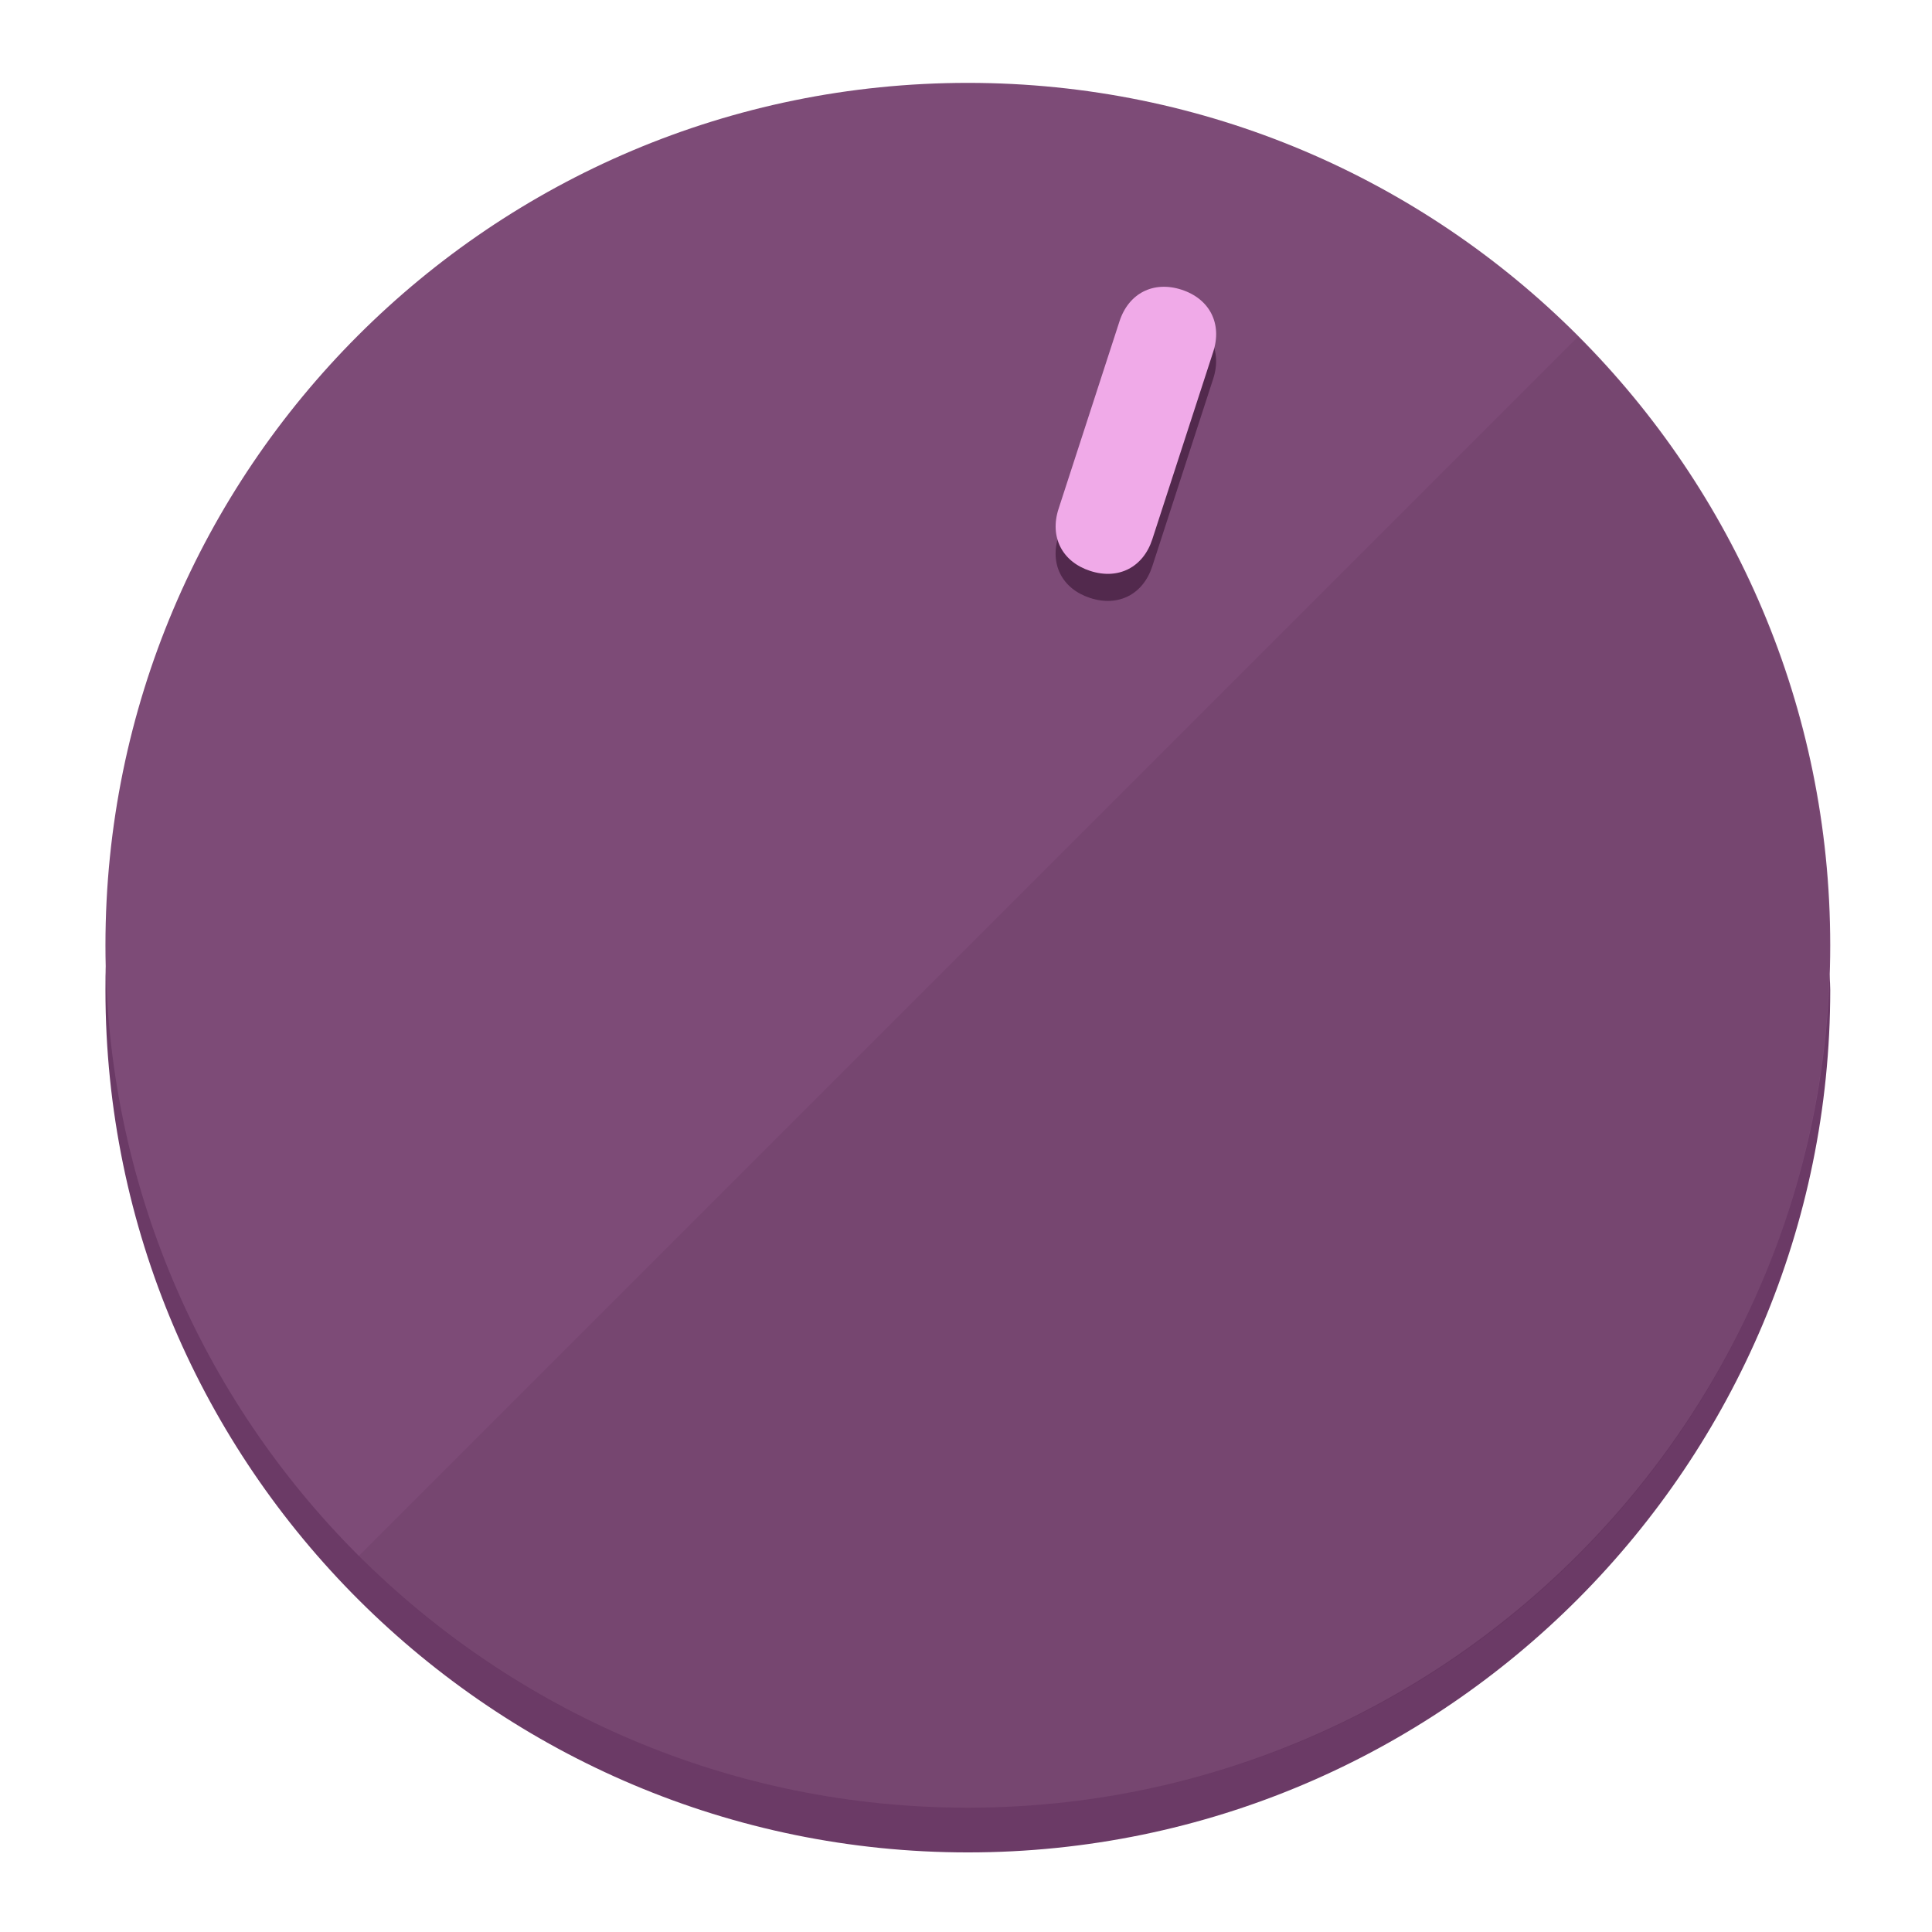
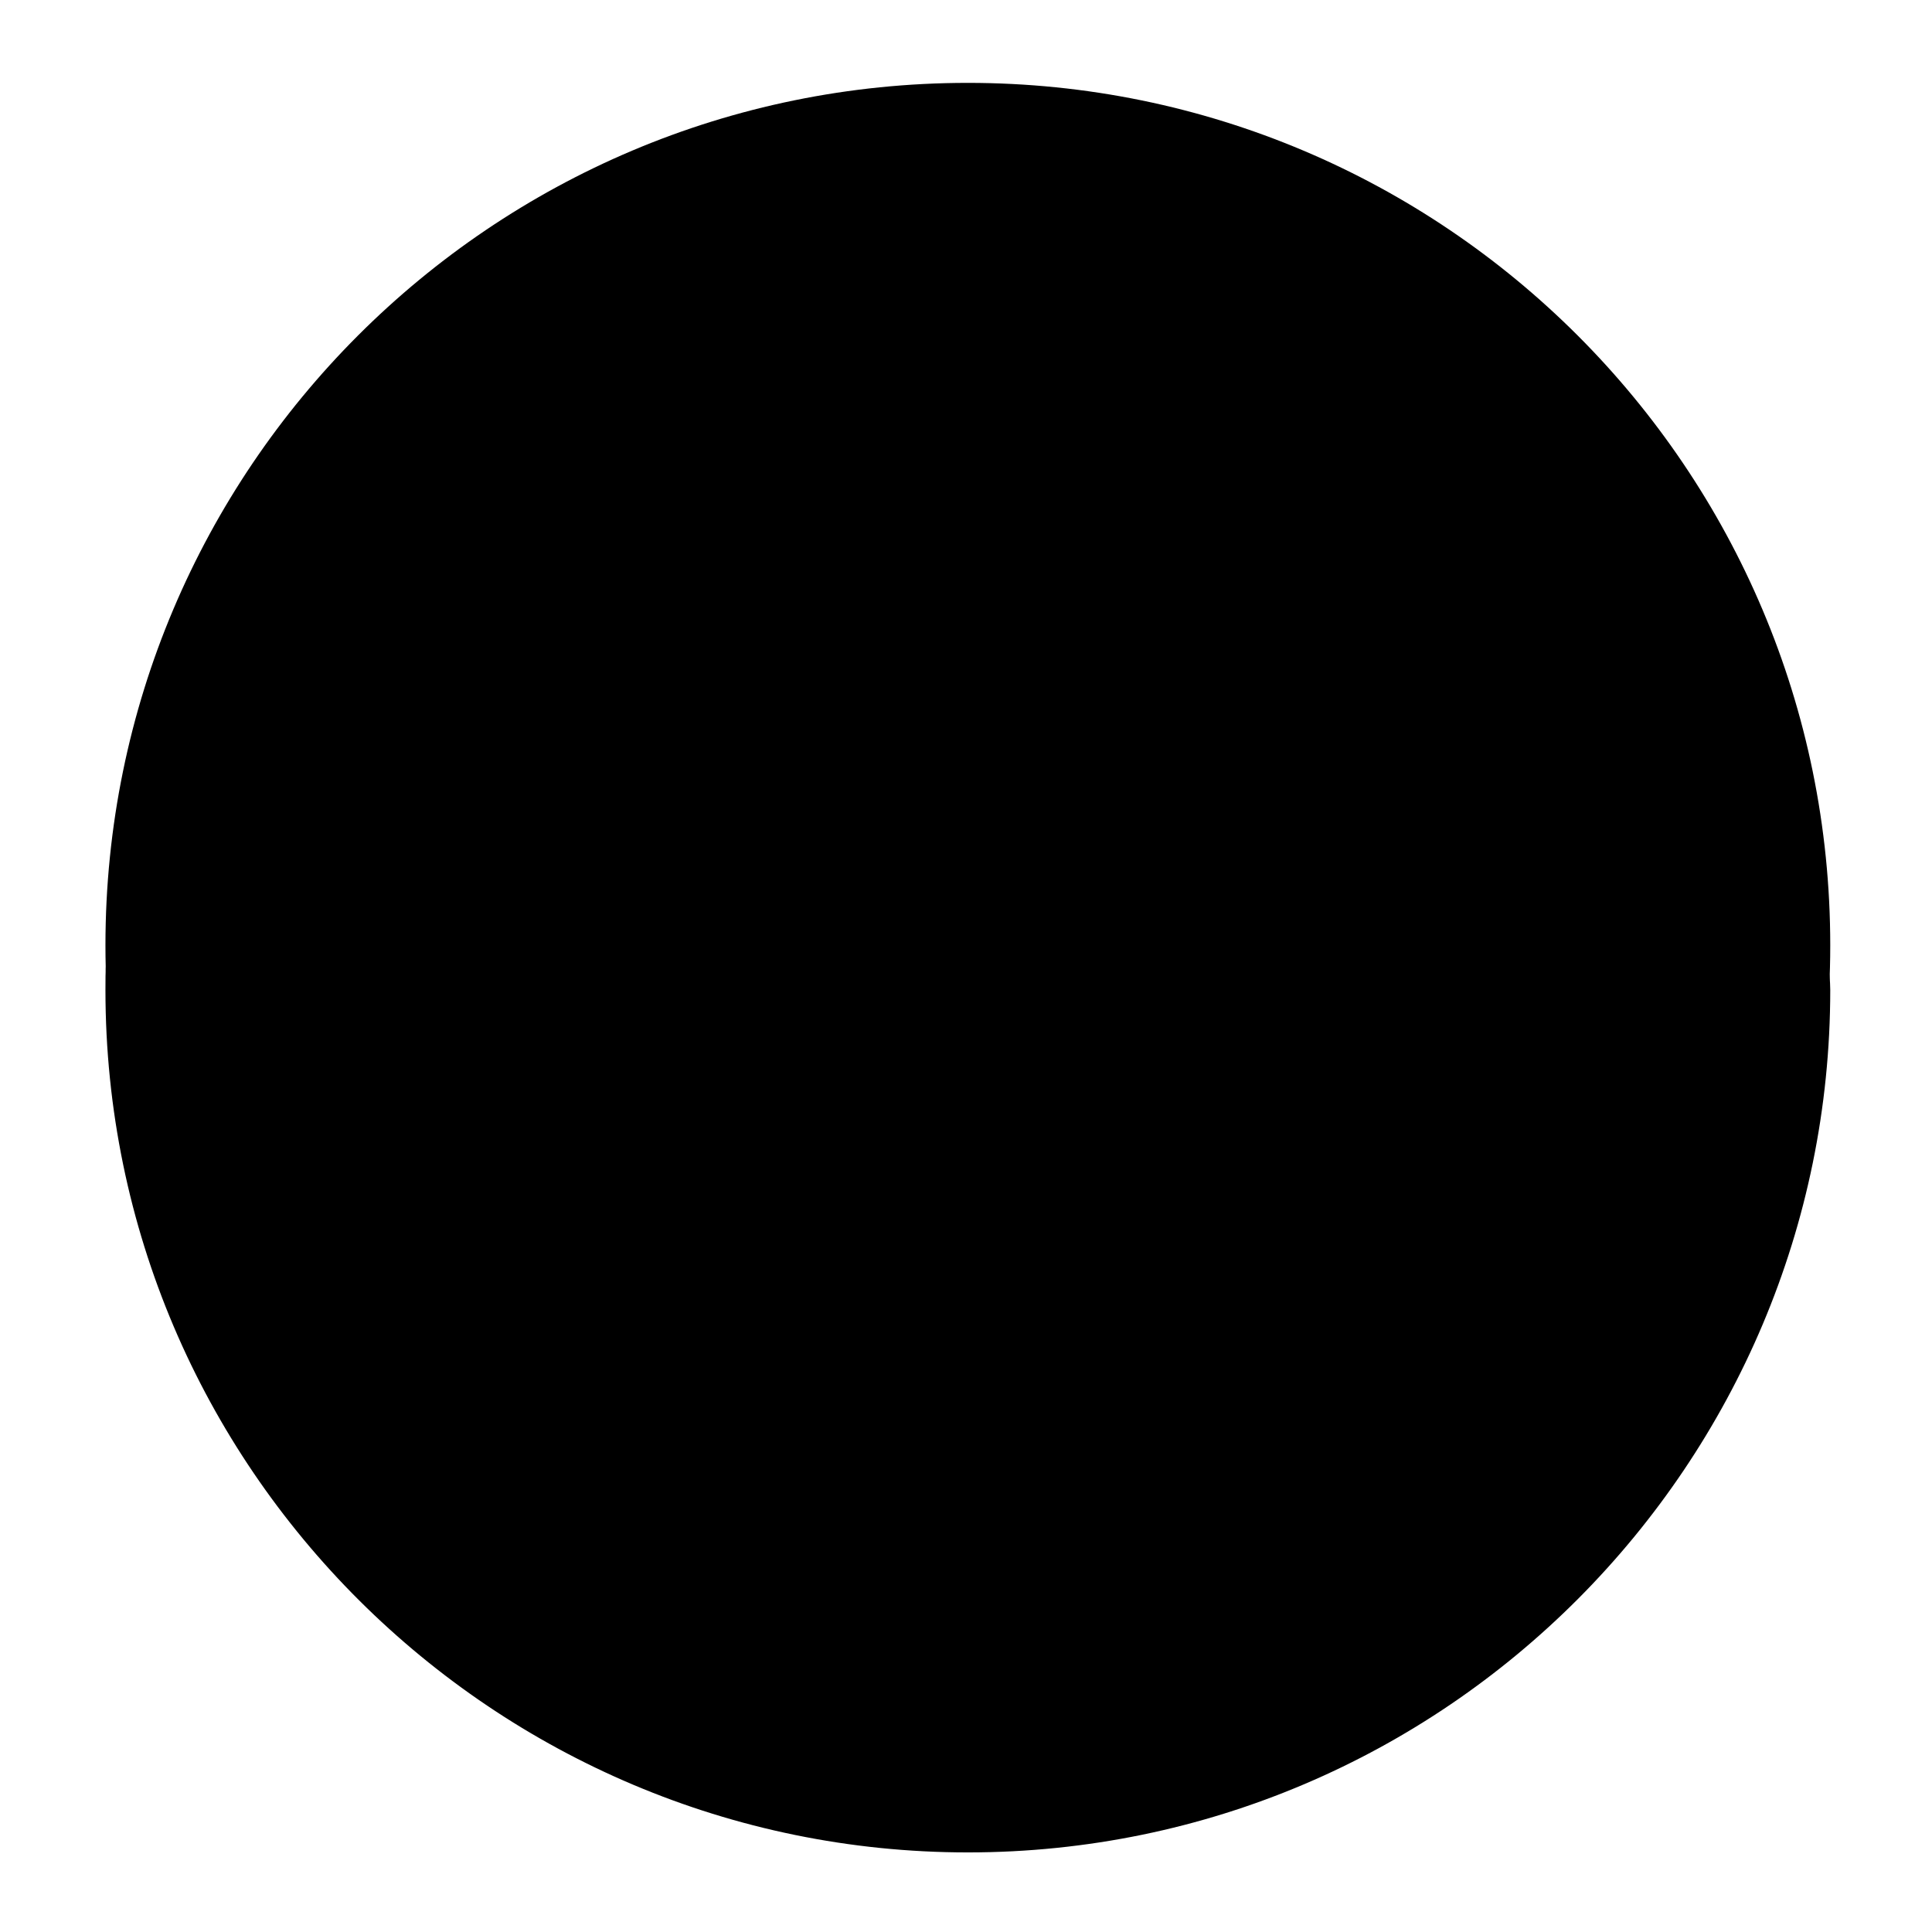
<svg xmlns="http://www.w3.org/2000/svg" height="120px" width="120px" version="1.1" id="Layer_1" viewBox="0 0 496.8 496.8" xml:space="preserve">
  <defs id="defs23" />
  <g id="g3158">
-     <path style="display:inline;fill:#6B3A66;fill-opacity:1;stroke-width:1.584" d="m 248.875,445.92 c 116.582,0 212.89,-91.238 220.493,-205.286 0,5.069 1.267,8.87 1.267,13.939 0,121.651 -98.842,221.76 -221.76,221.76 -121.651,0 -221.76,-98.842 -221.76,-221.76 0,-5.069 0,-8.87 1.267,-13.939 7.603,114.048 103.91,205.286 220.493,205.286 z" id="path8" />
-     <circle style="display:inline;fill:#7D4B77;fill-opacity:1;stroke-width:1.584" cx="248.875" cy="243.071" r="221.76" id="circle12" />
-     <path style="display:inline;fill:#52294D;fill-opacity:0.154;stroke-width:1.587" d="m 405.744,86.606 c 86.308,86.308 86.308,227.193 0,313.5 -86.308,86.308 -227.193,86.308 -313.5,0" id="path14" />
+     <path style="display:inline;fill:#;fill-opacity:1;stroke-width:1.584" d="m 248.875,445.92 c 116.582,0 212.89,-91.238 220.493,-205.286 0,5.069 1.267,8.87 1.267,13.939 0,121.651 -98.842,221.76 -221.76,221.76 -121.651,0 -221.76,-98.842 -221.76,-221.76 0,-5.069 0,-8.87 1.267,-13.939 7.603,114.048 103.91,205.286 220.493,205.286 z" id="path8" />
+     <circle style="display:inline;fill:#;fill-opacity:1;stroke-width:1.584" cx="248.875" cy="243.071" r="221.76" id="circle12" />
+     <path style="display:inline;fill:#;fill-opacity:0.154;stroke-width:1.587" d="m 405.744,86.606 c 86.308,86.308 86.308,227.193 0,313.5 -86.308,86.308 -227.193,86.308 -313.5,0" id="path14" />
  </g>
  <g id="g3198">
    <circle style="display:none;fill:#000000;fill-opacity:0;stroke-width:1.584" cx="311.577" cy="154.88" r="221.76" id="circle12-3" transform="rotate(18)" />
-     <path style="display:inline;fill:#52294D;fill-opacity:1;stroke-width:1.584" d="m 296.298,145.631 c -2.35,7.231 -8.737,10.485 -15.968,8.136 v 0 c -7.231,-2.35 -10.485,-8.737 -8.136,-15.968 l 15.663,-48.207 c 2.35,-7.231 8.737,-10.485 15.968,-8.136 v 0 c 7.231,2.349 10.485,8.737 8.136,15.968 z" id="path3789" />
-     <path style="display:inline;fill:#F0AAE8;stroke-width:1.584" d="m 296.308,138.672 c -2.35,7.231 -8.737,10.485 -15.968,8.136 v 0 c -7.231,-2.349 -10.485,-8.737 -8.136,-15.968 l 15.663,-48.207 c 2.35,-7.231 8.737,-10.485 15.968,-8.136 v 0 c 7.231,2.35 10.485,8.737 8.136,15.968 z" id="path915" />
+     <path style="display:inline;fill:#;fill-opacity:1;stroke-width:1.584" d="m 296.298,145.631 c -2.35,7.231 -8.737,10.485 -15.968,8.136 v 0 c -7.231,-2.35 -10.485,-8.737 -8.136,-15.968 l 15.663,-48.207 c 2.35,-7.231 8.737,-10.485 15.968,-8.136 v 0 c 7.231,2.349 10.485,8.737 8.136,15.968 z" id="path3789" />
+     <path style="display:inline;fill:#;stroke-width:1.584" d="m 296.308,138.672 c -2.35,7.231 -8.737,10.485 -15.968,8.136 v 0 c -7.231,-2.349 -10.485,-8.737 -8.136,-15.968 l 15.663,-48.207 c 2.35,-7.231 8.737,-10.485 15.968,-8.136 v 0 c 7.231,2.35 10.485,8.737 8.136,15.968 z" id="path915" />
  </g>
</svg>
